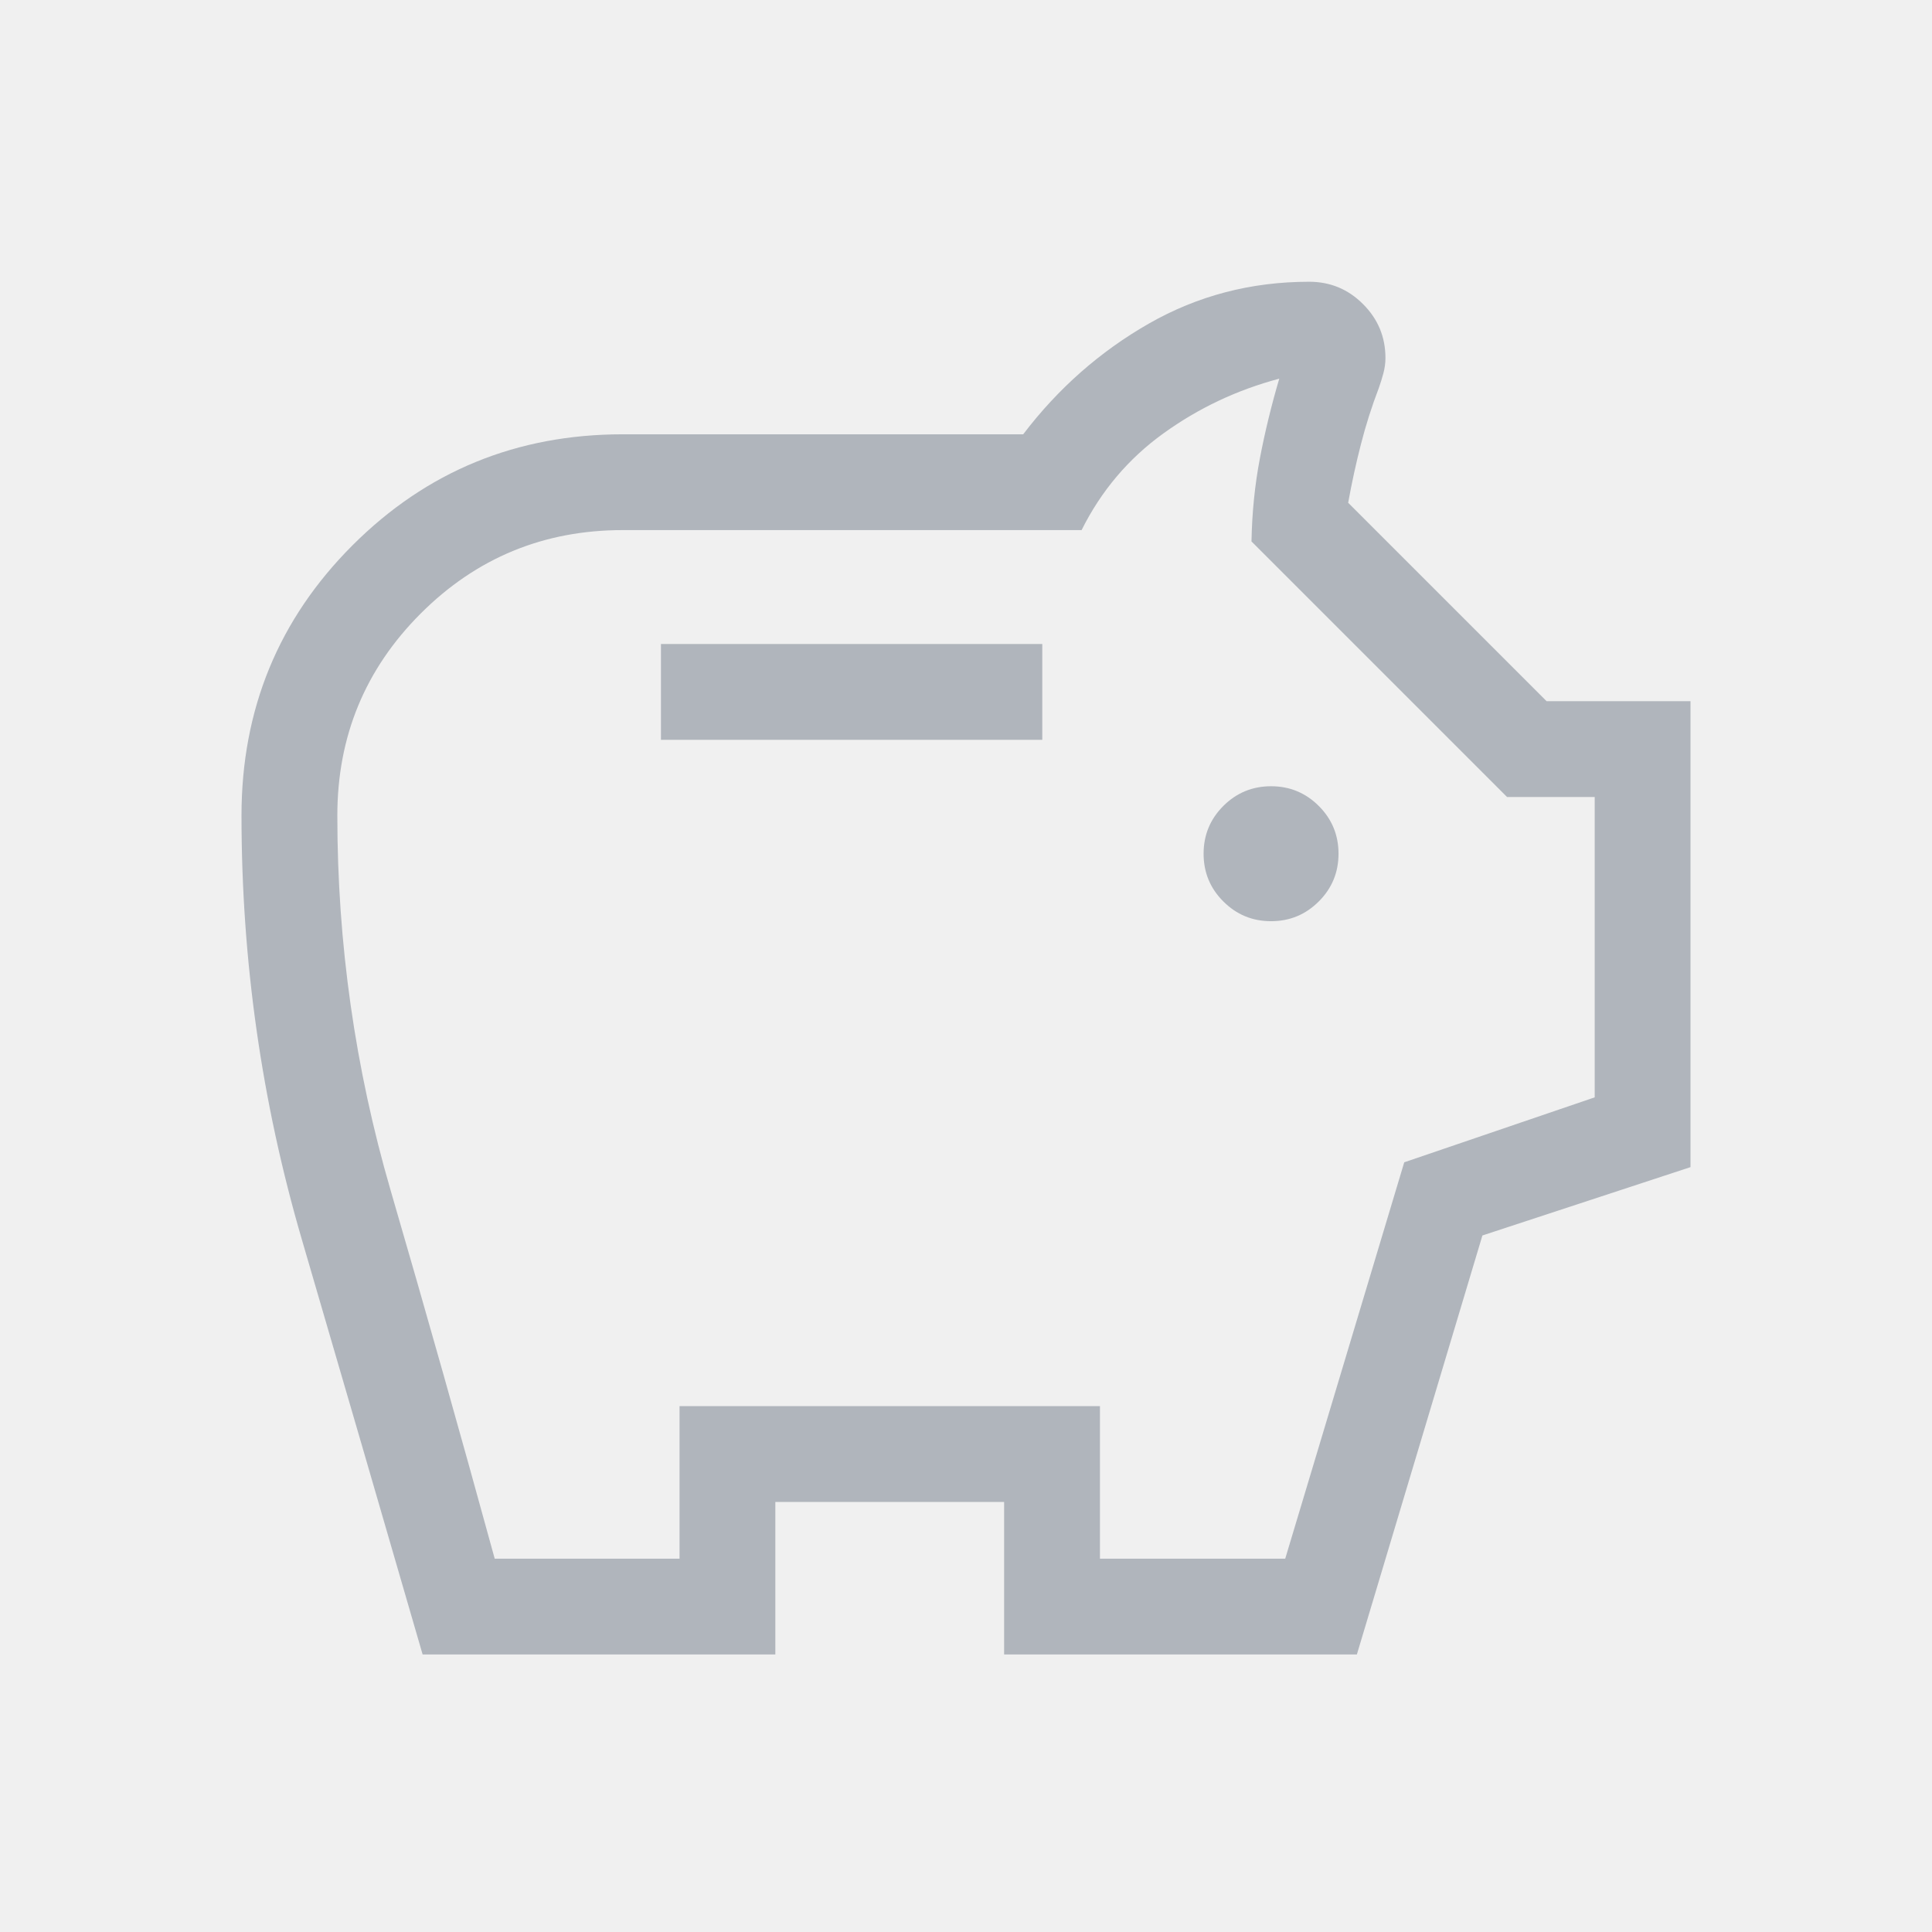
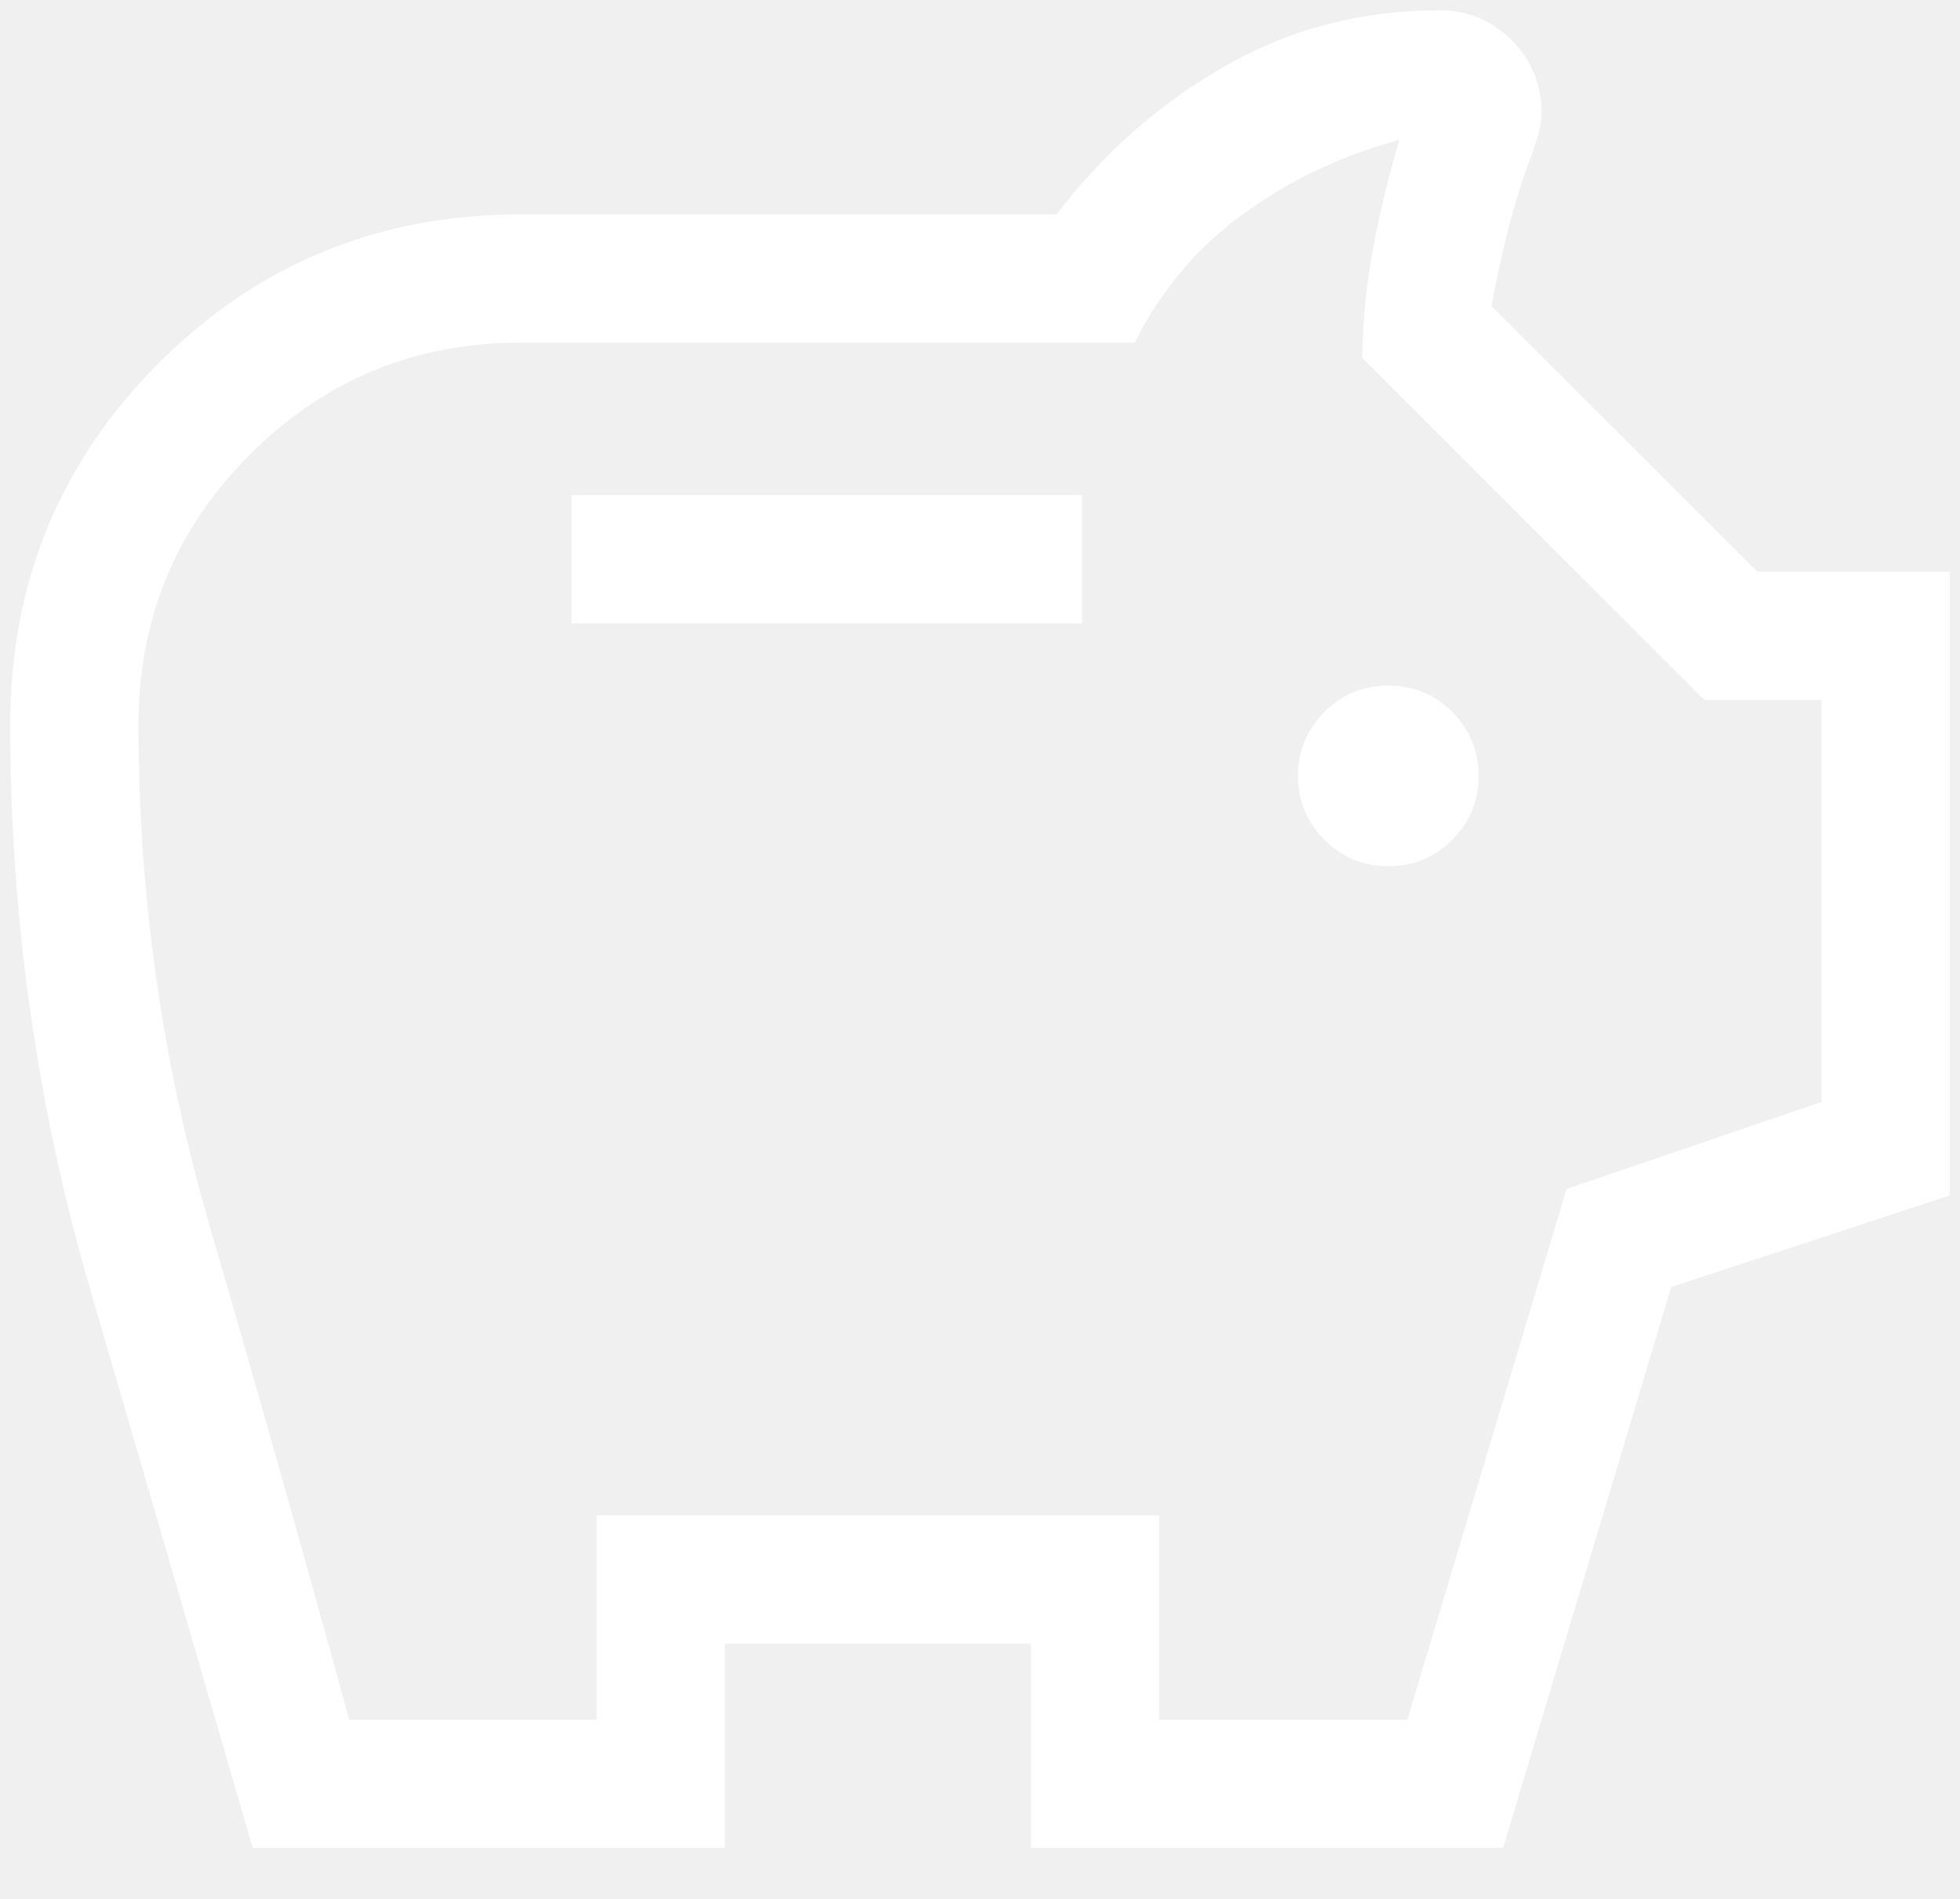
- <svg xmlns="http://www.w3.org/2000/svg" width="48" height="48" viewBox="0 0 48 48" fill="none">
-   <path d="M31.579 22.887C32.043 22.887 32.438 22.723 32.765 22.396C33.092 22.07 33.255 21.674 33.255 21.21C33.255 20.747 33.092 20.351 32.765 20.024C32.438 19.698 32.043 19.534 31.579 19.534C31.115 19.534 30.72 19.698 30.393 20.024C30.066 20.351 29.903 20.747 29.903 21.21C29.903 21.674 30.066 22.07 30.393 22.396C30.72 22.723 31.115 22.887 31.579 22.887ZM16.421 18.381H25.895V16H16.421V18.381ZM10.5 41.105C9.499 37.651 8.499 34.214 7.499 30.794C6.5 27.373 6 23.863 6 20.263C6 17.625 6.919 15.387 8.758 13.548C10.597 11.709 12.836 10.79 15.474 10.79H25.421C26.288 9.65 27.329 8.734 28.542 8.04C29.755 7.347 31.083 7 32.526 7C33.049 7 33.495 7.185 33.865 7.556C34.236 7.926 34.421 8.372 34.421 8.895C34.421 9.023 34.403 9.152 34.368 9.281C34.333 9.41 34.296 9.529 34.257 9.638C34.082 10.095 33.933 10.562 33.811 11.041C33.688 11.519 33.583 12.003 33.495 12.491L38.425 17.421H42V28.997L36.83 30.695L33.711 41.105H24.947V37.316H19.263V41.105H10.5ZM12.291 38.725H16.883V34.935H27.328V38.725H31.931L34.888 28.877L39.62 27.263V19.802H37.443L31.093 13.452C31.106 12.739 31.175 12.052 31.301 11.391C31.427 10.73 31.588 10.069 31.783 9.408C30.734 9.687 29.775 10.14 28.904 10.768C28.034 11.396 27.357 12.197 26.872 13.17H15.474C13.508 13.17 11.835 13.861 10.453 15.242C9.071 16.624 8.381 18.298 8.381 20.263C8.381 23.439 8.822 26.541 9.704 29.571C10.587 32.601 11.449 35.652 12.291 38.725Z" fill="#B0B5BC" />
+ <svg xmlns="http://www.w3.org/2000/svg" width="32" height="31" viewBox="0 0 32 31" fill="none">
+   <path d="M22.667 14.141C23.075 14.141 23.423 13.997 23.71 13.71C23.997 13.422 24.141 13.075 24.141 12.667C24.141 12.258 23.997 11.911 23.71 11.623C23.423 11.336 23.075 11.192 22.667 11.192C22.259 11.192 21.911 11.336 21.623 11.623C21.336 11.911 21.192 12.258 21.192 12.667C21.192 13.075 21.336 13.422 21.623 13.71C21.911 13.997 22.259 14.141 22.667 14.141ZM9.333 10.177H17.667V8.083H9.333V10.177ZM4.125 30.167C3.245 27.128 2.365 24.105 1.486 21.096C0.606 18.088 0.167 15 0.167 11.833C0.167 9.513 0.976 7.544 2.593 5.926C4.211 4.309 6.18 3.5 8.5 3.5H17.25C18.013 2.498 18.928 1.692 19.995 1.082C21.063 0.472 22.231 0.167 23.5 0.167C23.959 0.167 24.352 0.33 24.678 0.655C25.004 0.981 25.167 1.374 25.167 1.833C25.167 1.947 25.151 2.06 25.12 2.173C25.089 2.286 25.057 2.391 25.022 2.487C24.869 2.889 24.738 3.3 24.63 3.721C24.522 4.142 24.43 4.567 24.352 4.997L28.689 9.333H31.833V19.516L27.285 21.01L24.542 30.167H16.833V26.833H11.833V30.167H4.125ZM5.701 28.073H9.739V24.739H18.927V28.073H22.977L25.577 19.41L29.739 17.99V11.427H27.825L22.239 5.842C22.251 5.215 22.312 4.611 22.423 4.029C22.533 3.448 22.674 2.866 22.846 2.285C21.924 2.53 21.08 2.929 20.314 3.481C19.549 4.034 18.953 4.738 18.527 5.594H8.5C6.771 5.594 5.299 6.202 4.084 7.417C2.868 8.632 2.261 10.104 2.261 11.833C2.261 14.627 2.649 17.356 3.425 20.021C4.202 22.686 4.96 25.37 5.701 28.073Z" fill="white" />
</svg>
